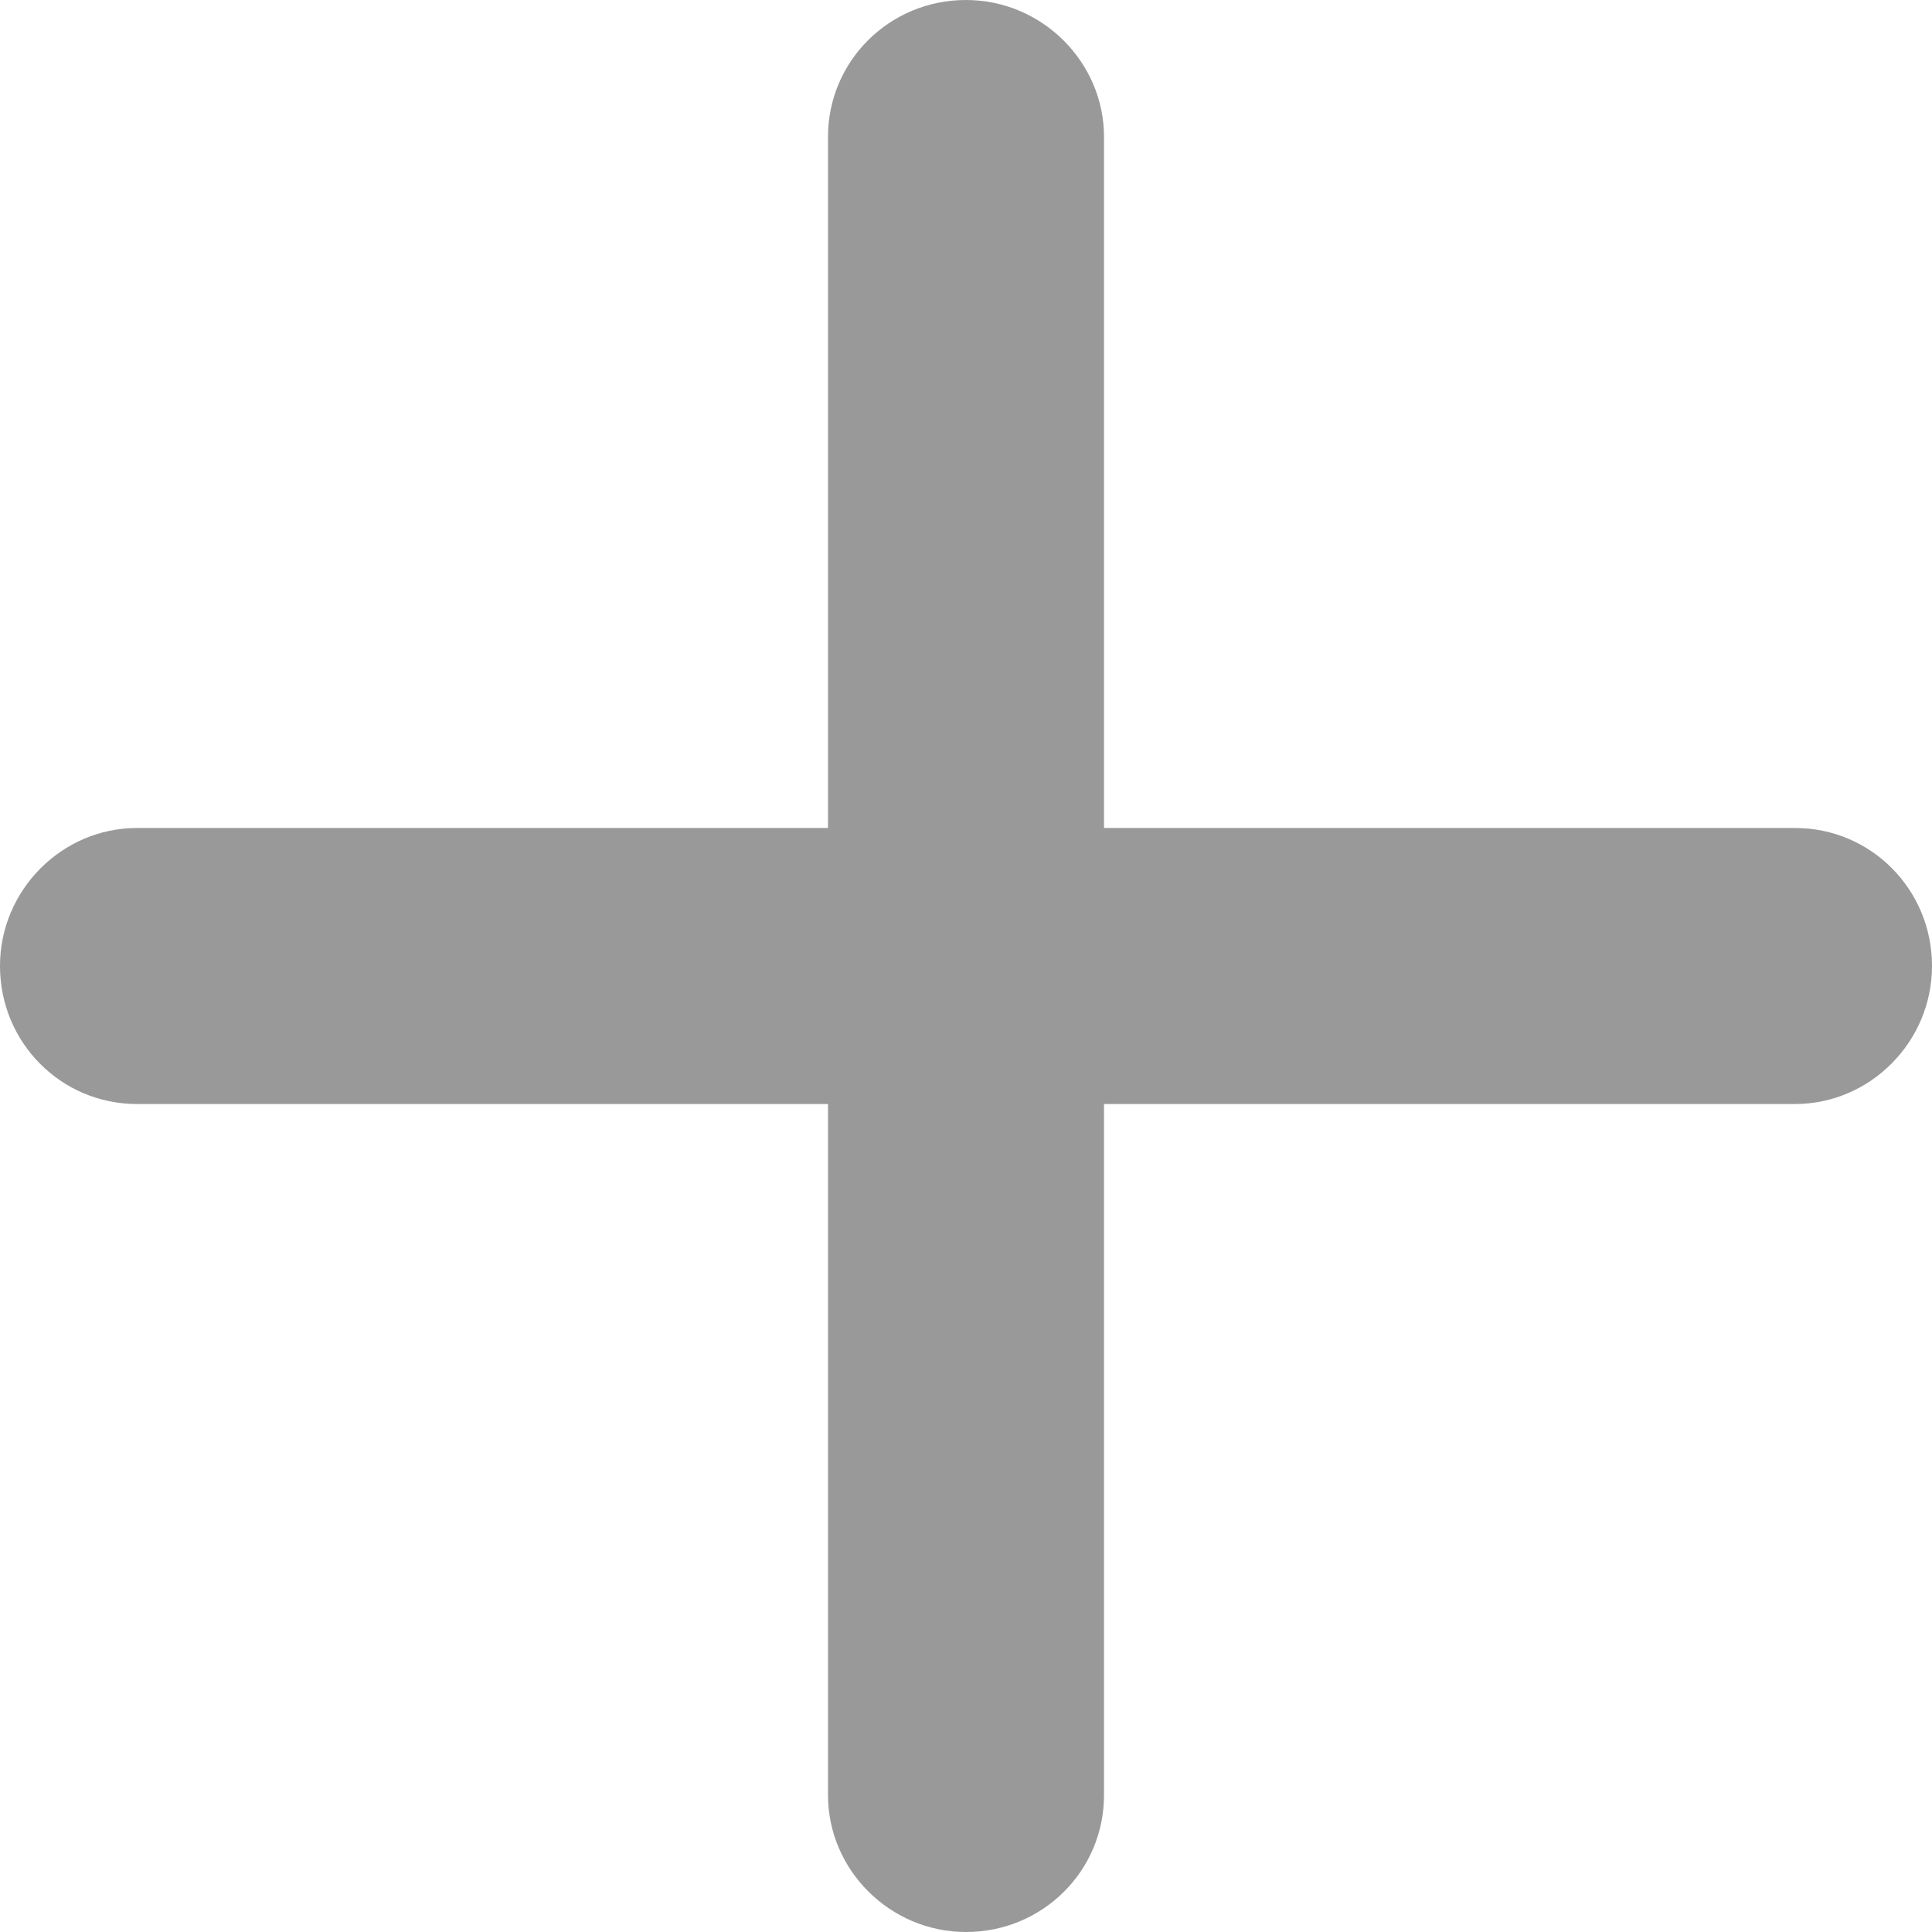
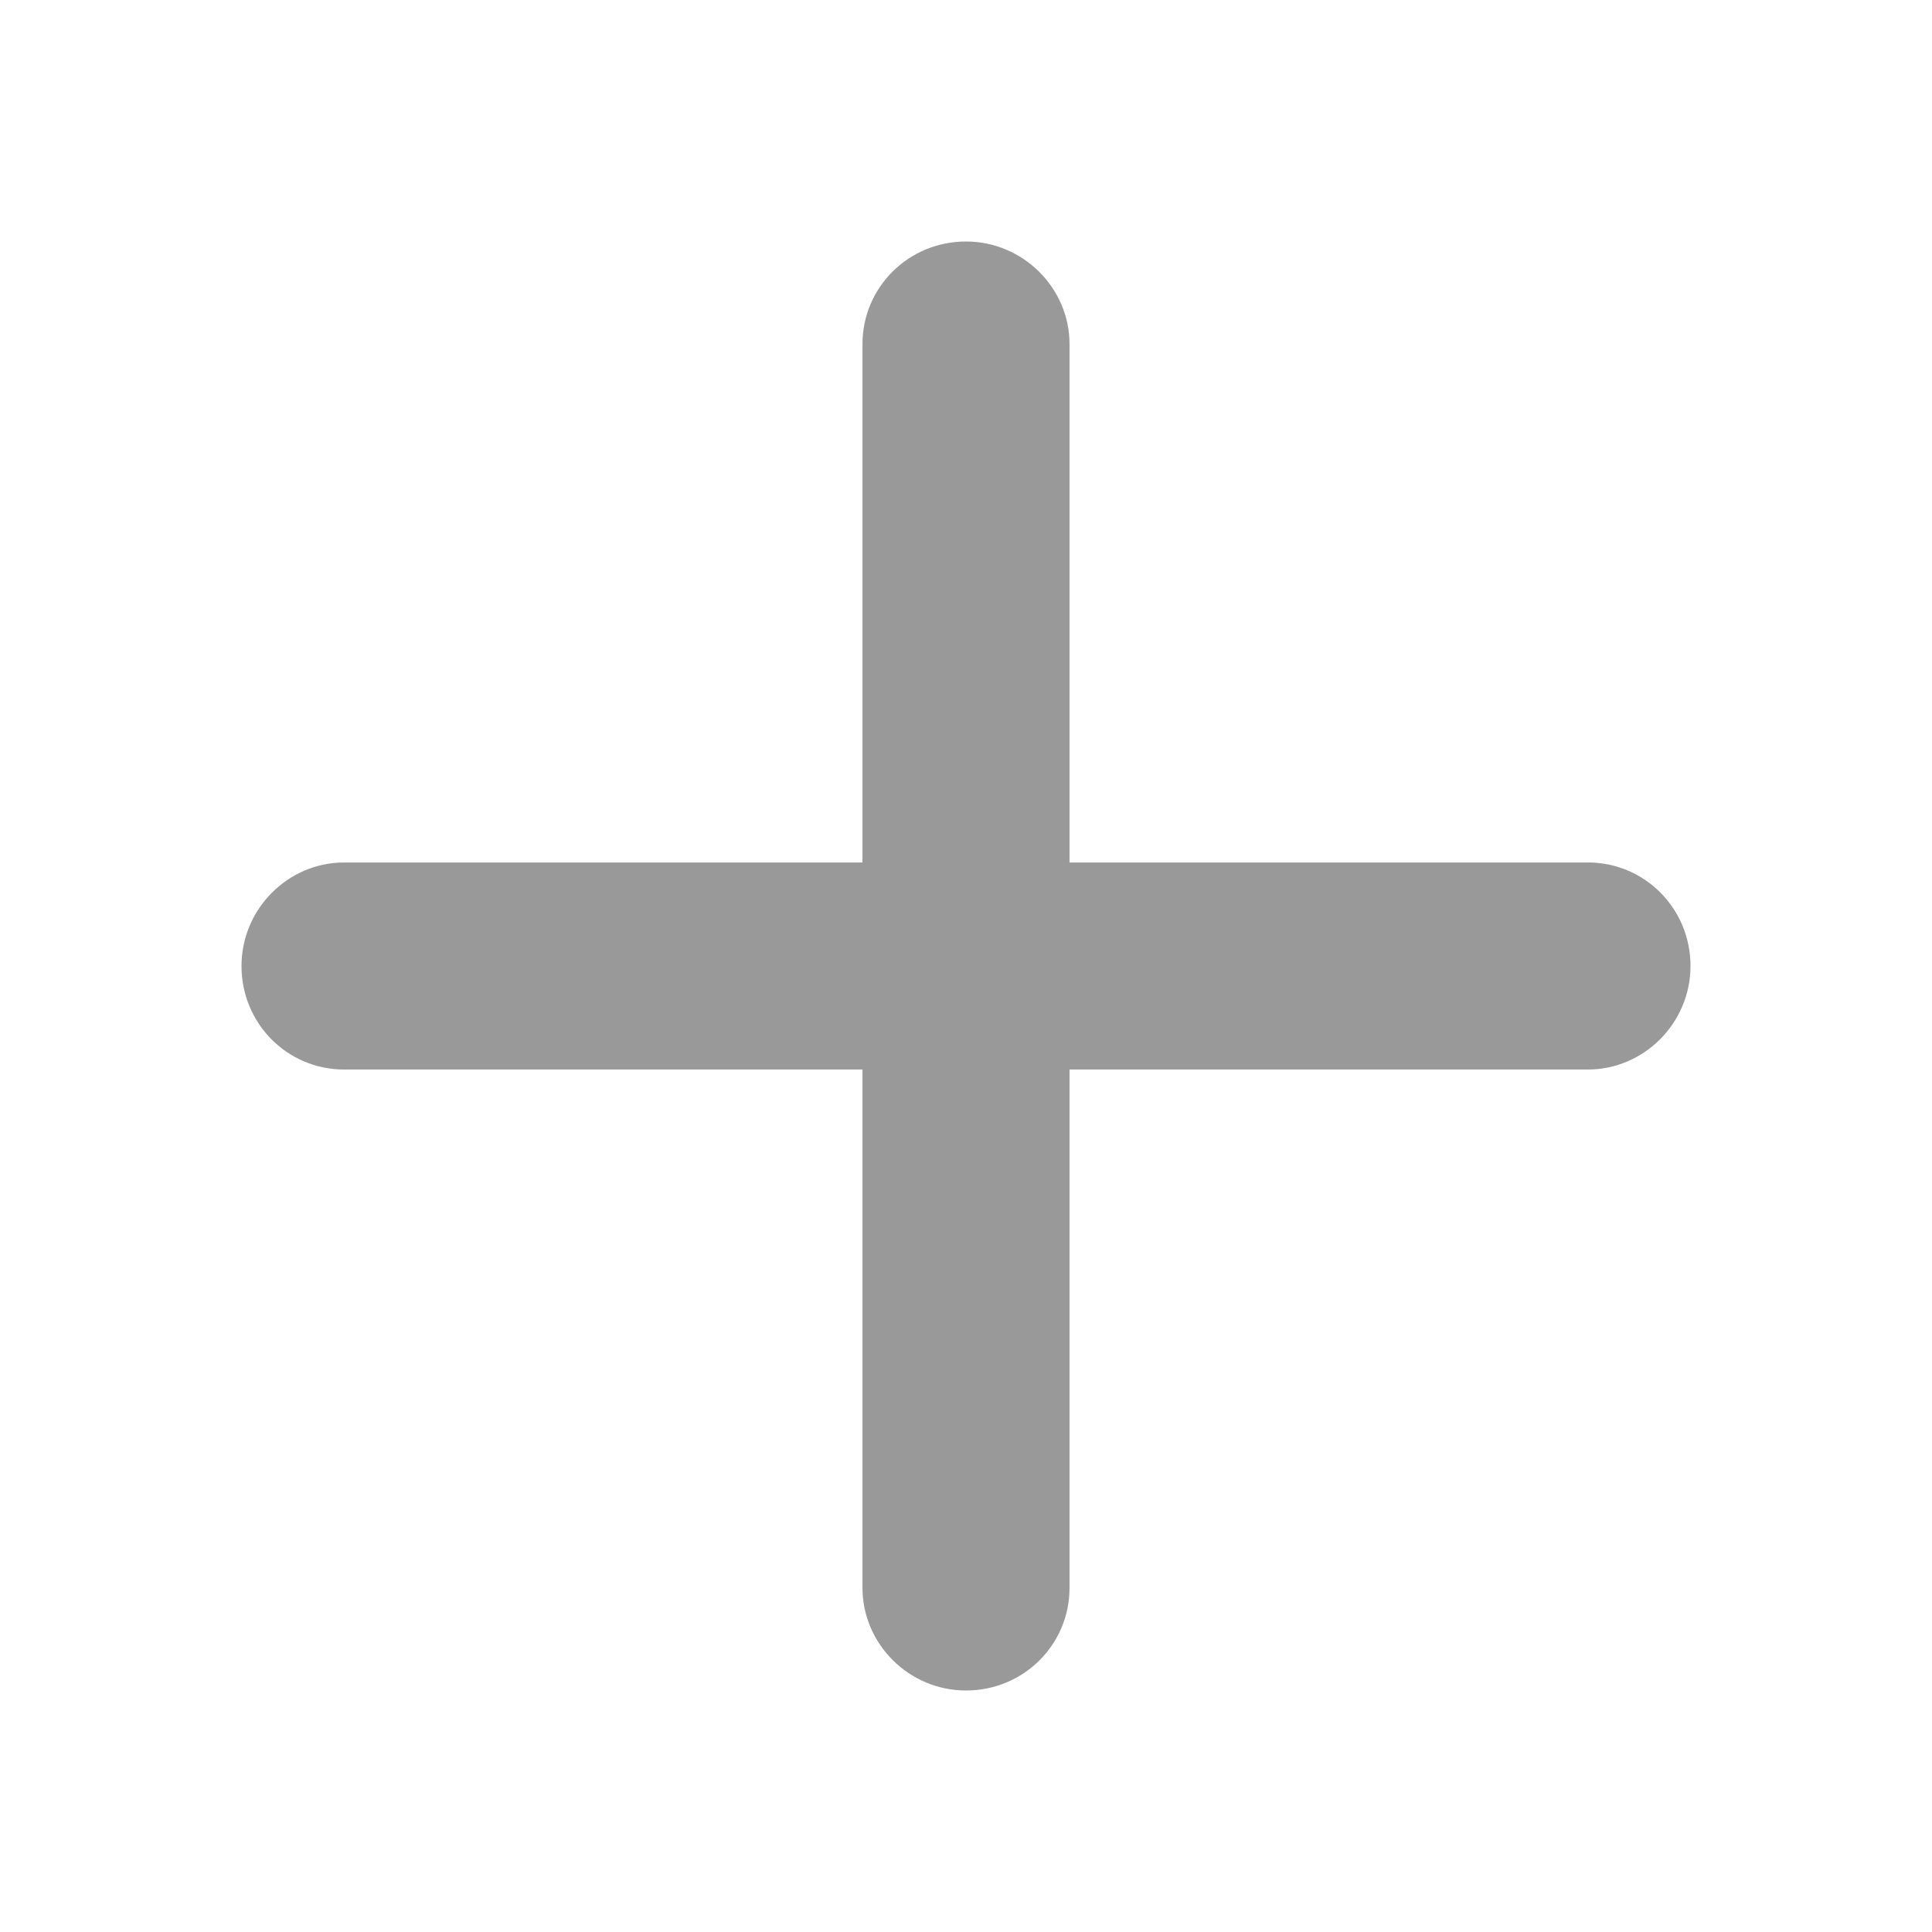
- <svg xmlns="http://www.w3.org/2000/svg" width="14px" height="14px" viewBox="0 0 14 14" version="1.1">
-   <g id="Symbols" stroke="none" stroke-width="1" fill="none" fill-rule="evenodd">
-     <g id="AddRowButton" transform="translate(-11, -11)" fill="#999999">
-       <g id="Group-2">
-         <path d="M11.991,19 C11.444,19 11,18.556 11,18 L11,18 C11,17.448 11.451,17 11.991,17 L17,17 L17,11.991 C17,11.444 17.444,11 18,11 L18,11 C18.552,11 19,11.451 19,11.991 L19,17 L24.009,17 C24.556,17 25,17.444 25,18 L25,18 C25,18.552 24.549,19 24.009,19 L19,19 L19,24.009 C19,24.556 18.556,25 18,25 L18,25 C17.448,25 17,24.549 17,24.009 L17,19 L11.991,19 Z" id="plus" />
-       </g>
+ <svg xmlns="http://www.w3.org/2000/svg" width="24px" height="24px" viewBox="0 0 24 24" version="1.1">
+   <g id="Page-1" stroke="none" stroke-width="1" fill="none" fill-rule="evenodd">
+     <g id="plus" transform="translate(3, 3)" fill="#999999" fill-rule="nonzero">
+       <path d="M1.274,10.286 C0.57,10.286 0,9.715 0,9 L0,9 C0,8.29 0.58,7.714 1.274,7.714 L7.714,7.714 L7.714,1.274 C7.714,0.57 8.285,0 9,0 L9,0 C9.71,0 10.286,0.58 10.286,1.274 L10.286,7.714 L16.726,7.714 C17.43,7.714 18,8.285 18,9 L18,9 C18,9.71 17.42,10.286 16.726,10.286 L10.286,10.286 L10.286,16.726 C10.286,17.43 9.715,18 9,18 L9,18 C8.29,18 7.714,17.42 7.714,16.726 L7.714,10.286 L1.274,10.286 Z" />
    </g>
  </g>
</svg>
